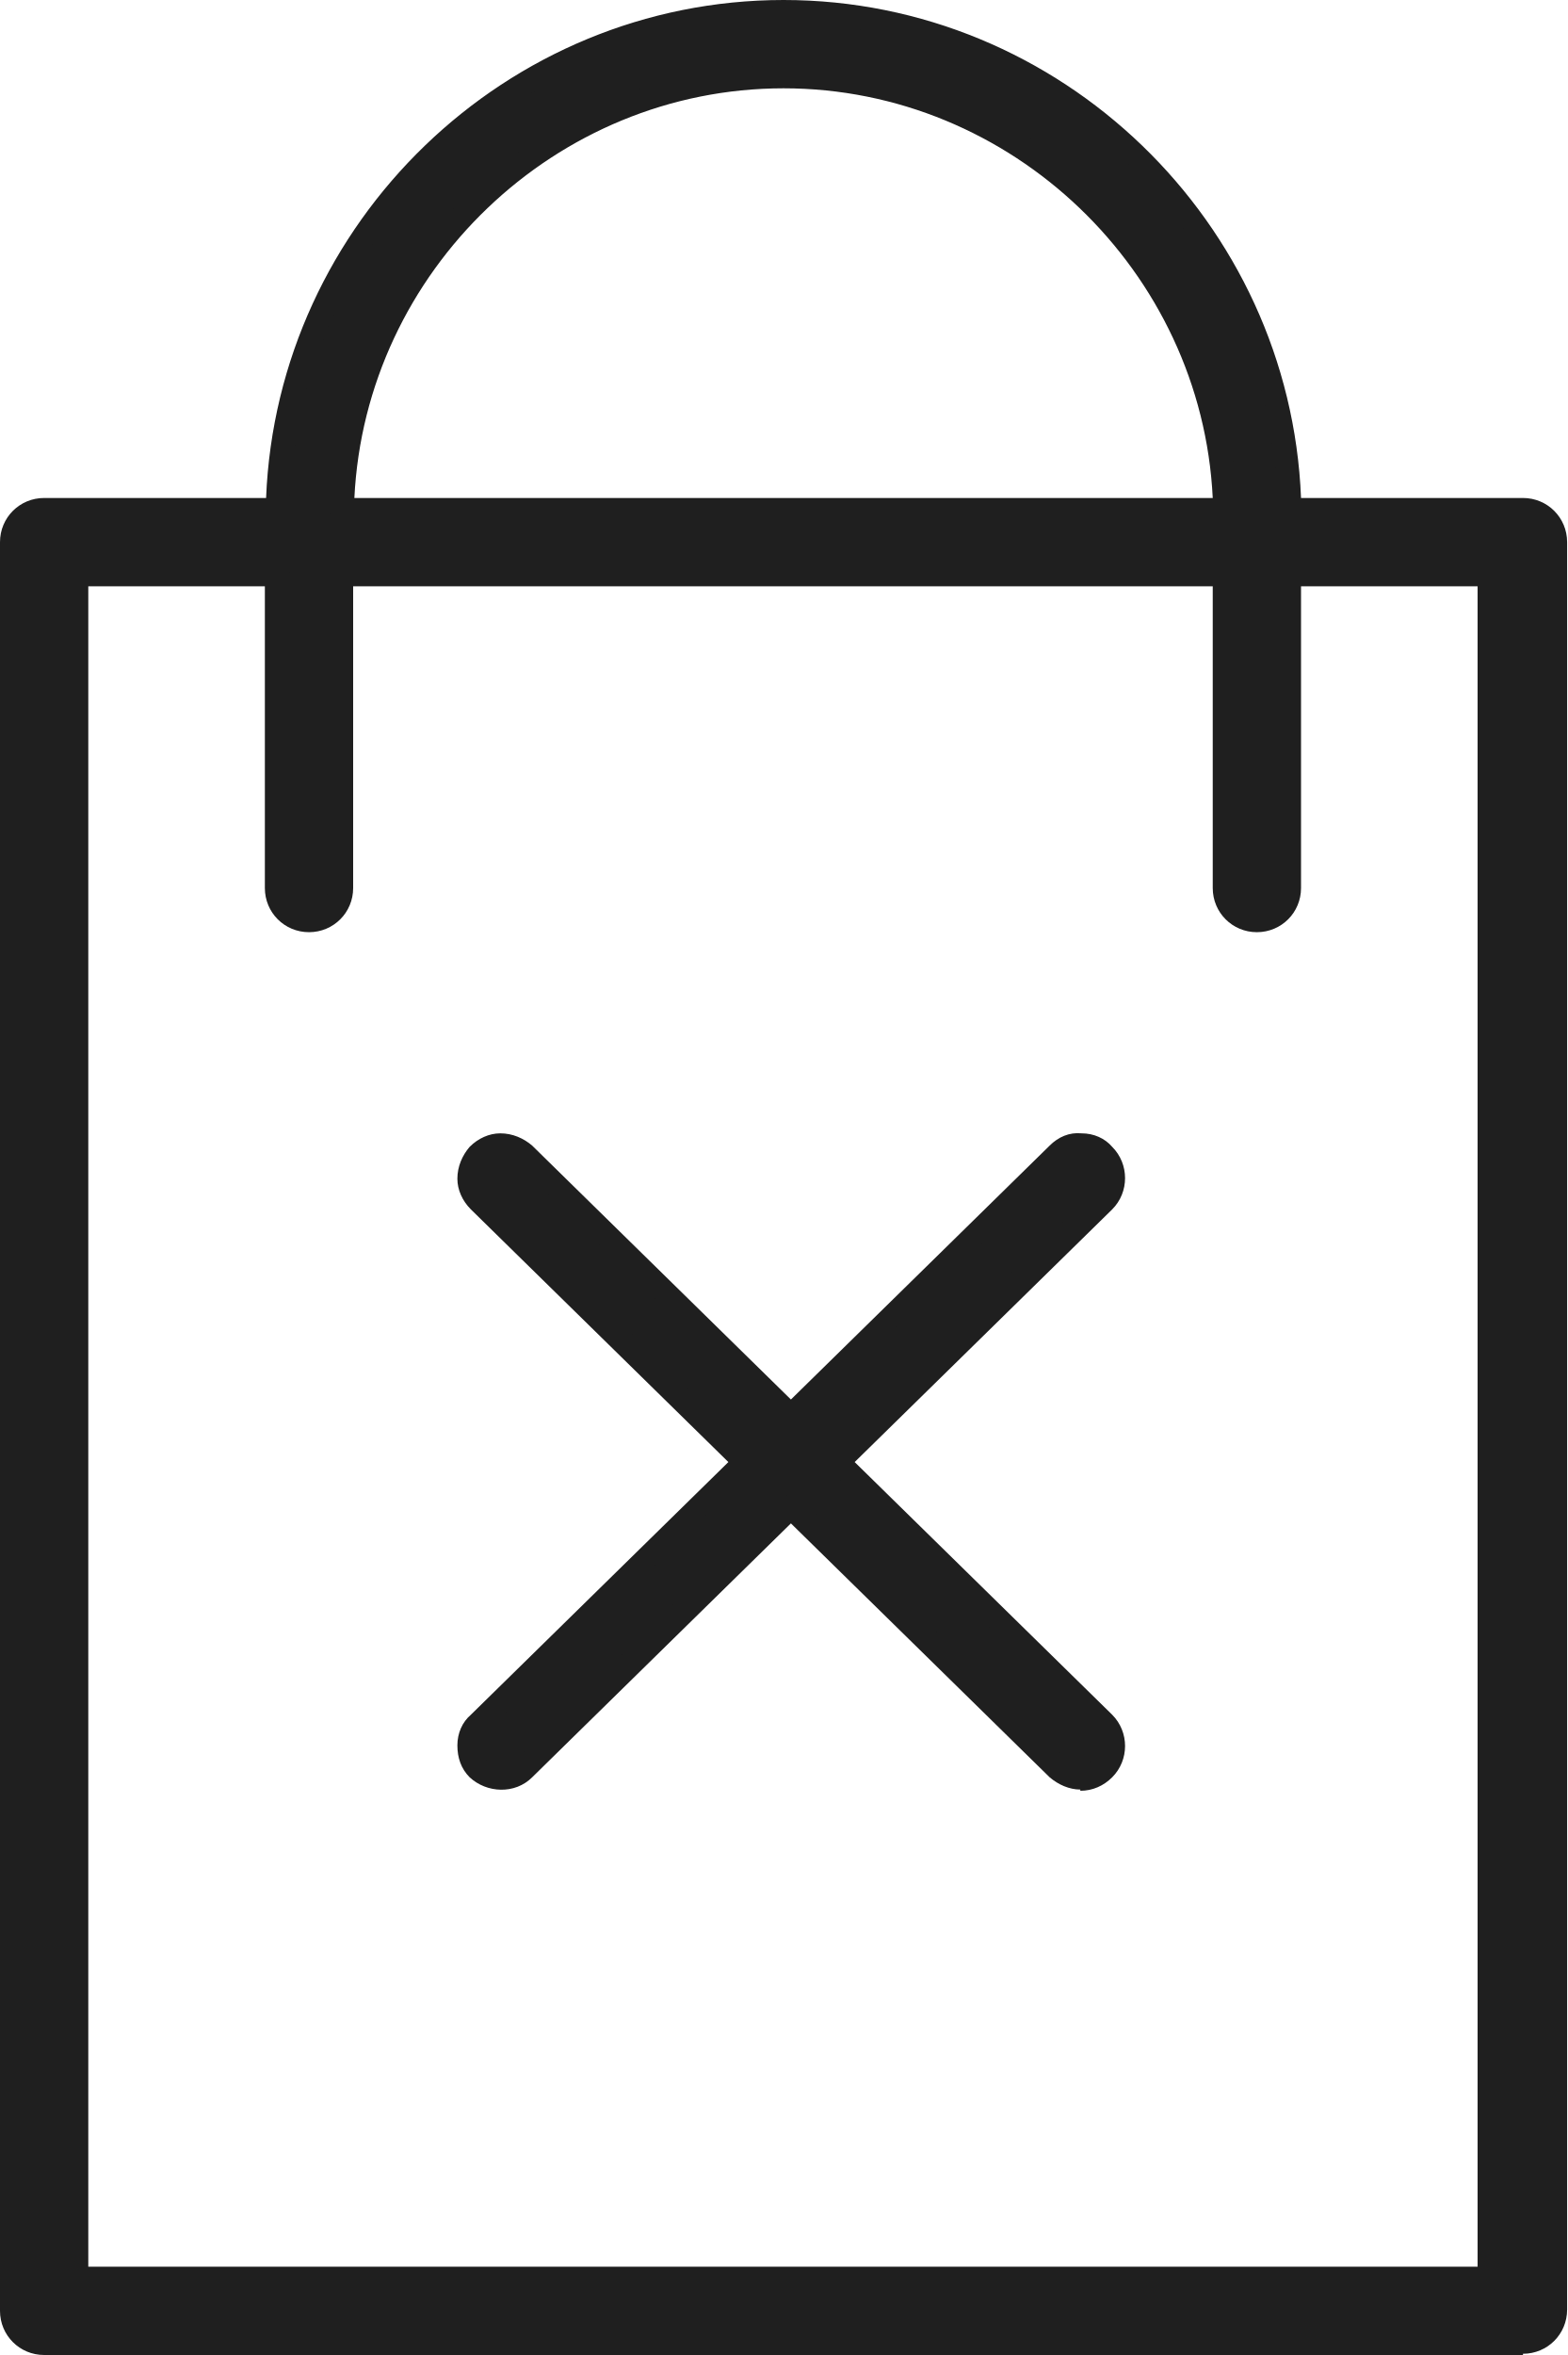
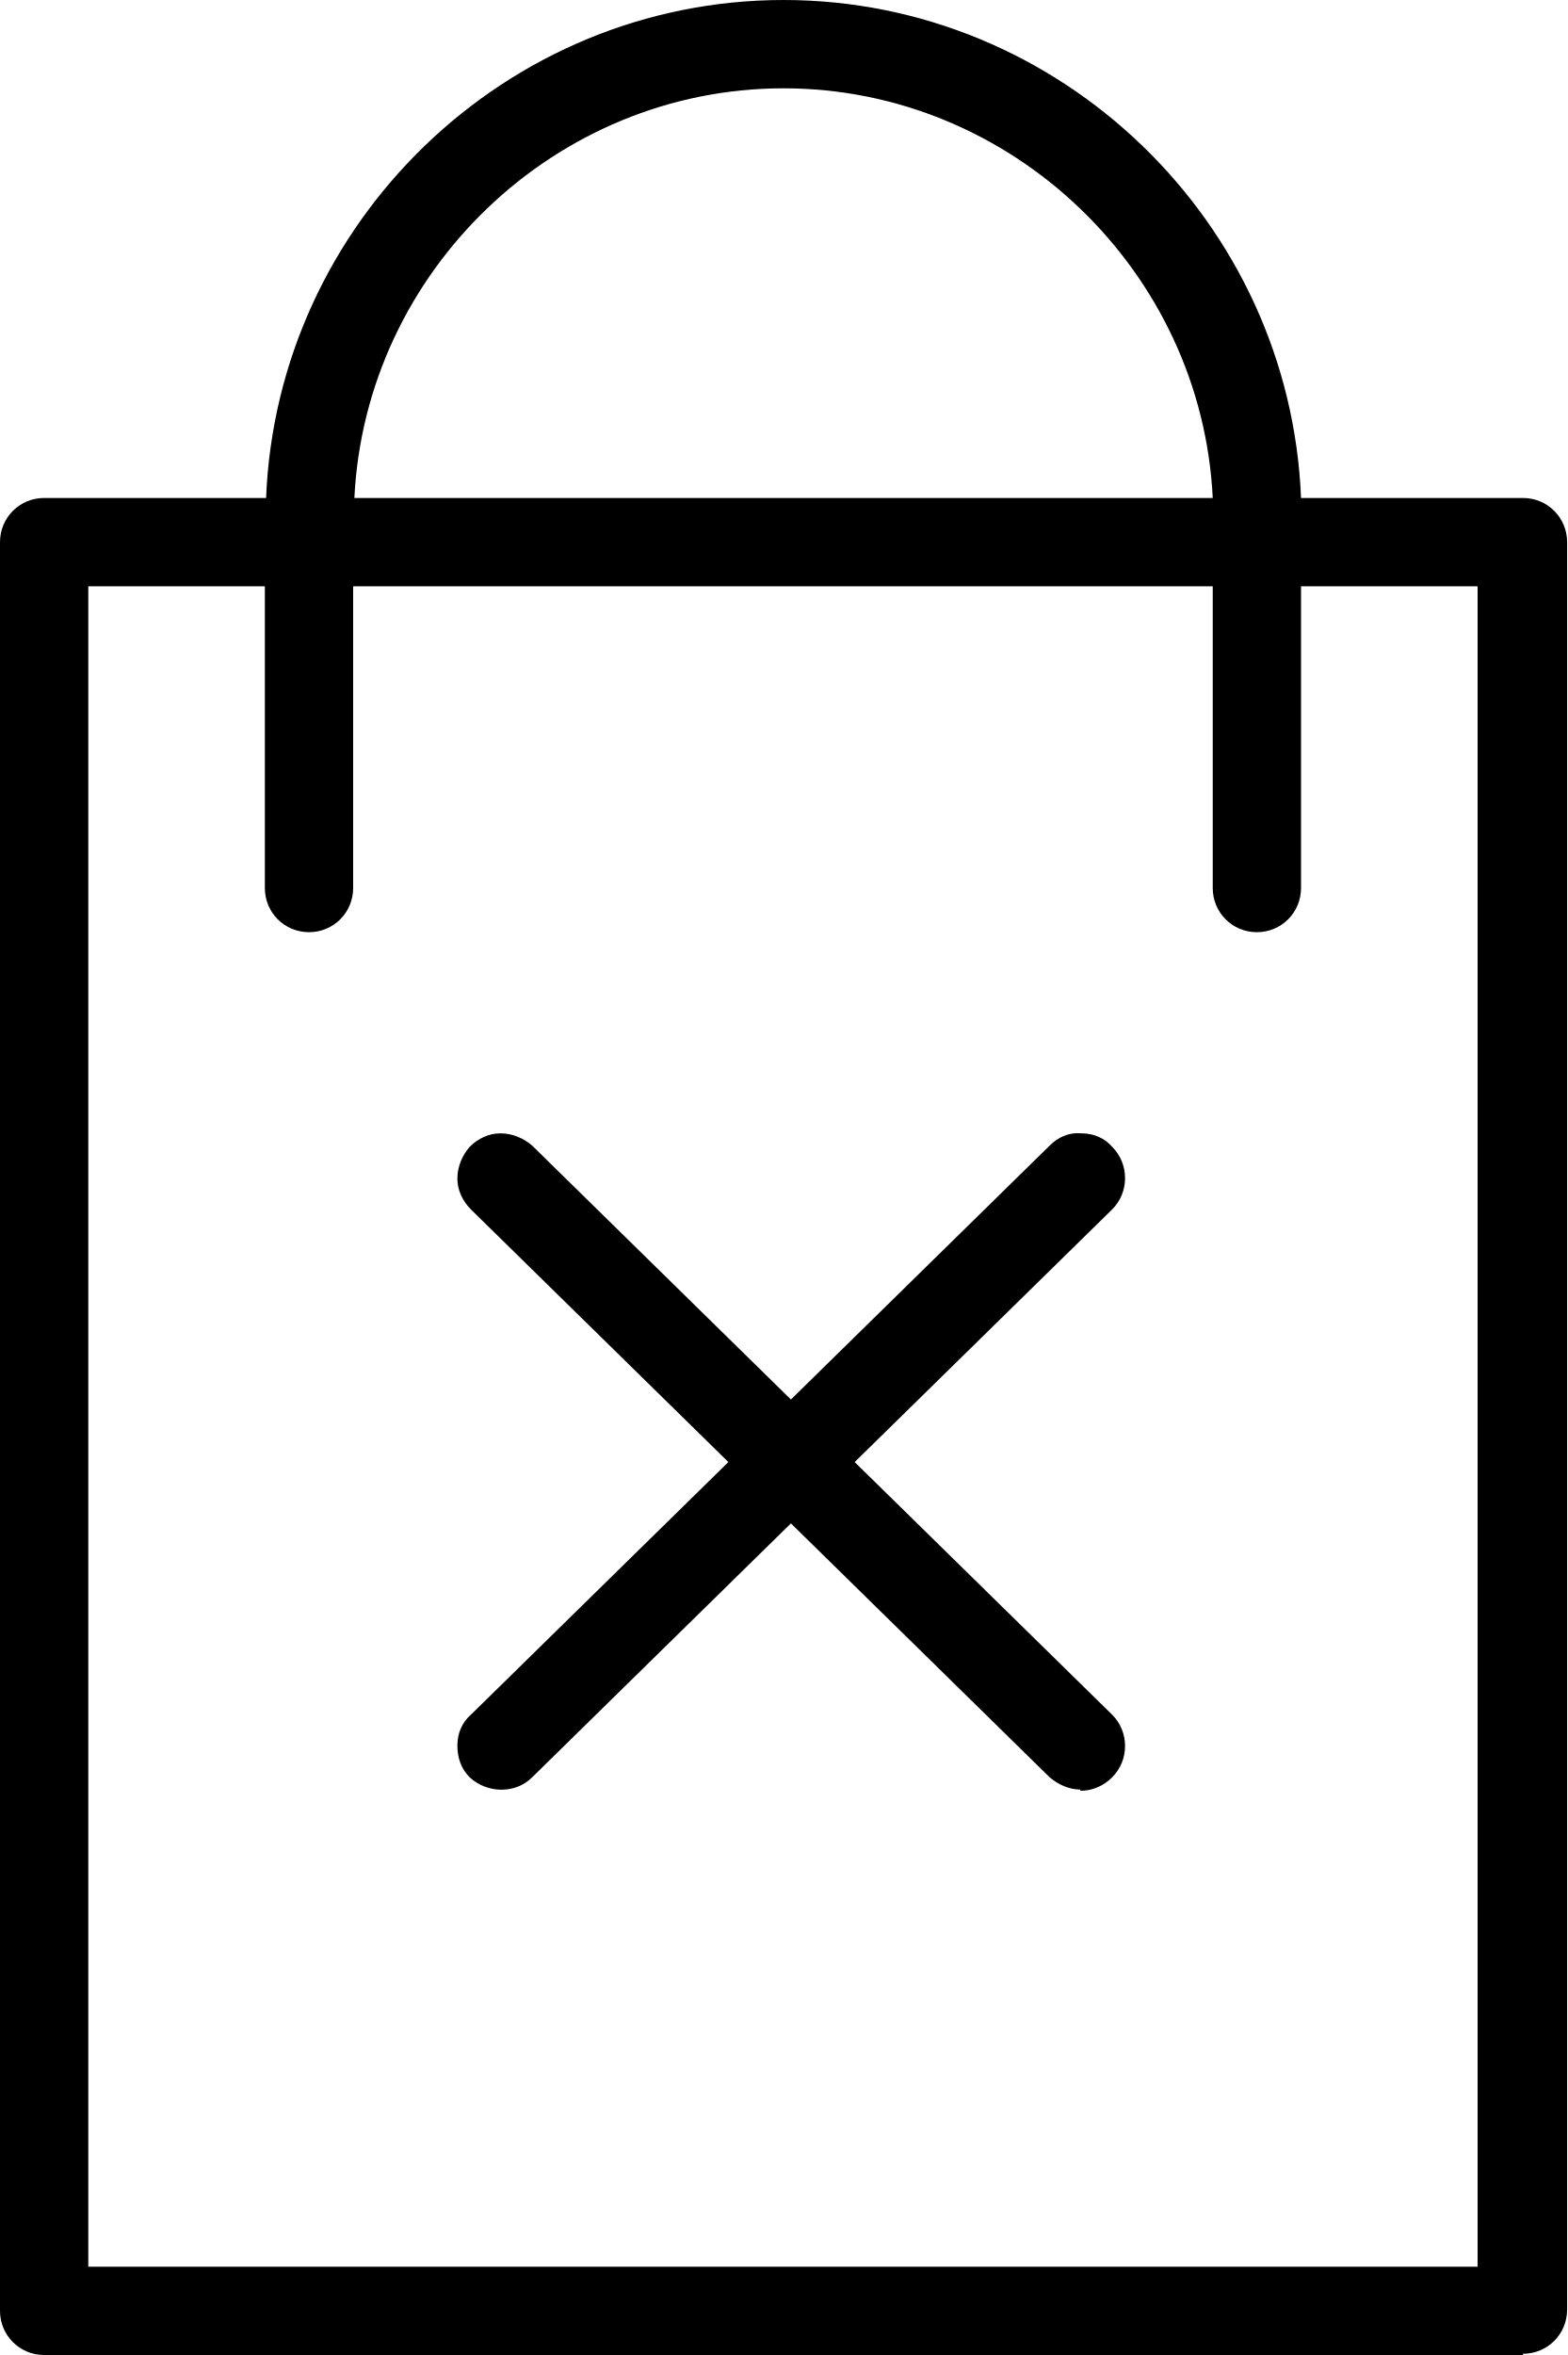
<svg xmlns="http://www.w3.org/2000/svg" id="Layer_2" data-name="Layer 2" viewBox="0 0 12.78 19.2">
  <defs>
    <style>
      .cls-1 {
-         fill: #1f1f1f;
+         fill: currentColor;
      }
    </style>
  </defs>
  <g id="Object">
    <g>
      <g>
        <path class="cls-1" d="M12.42,4.16h-1.9C10.48,1.91,8.64.1,6.39.1S2.3,1.91,2.26,4.16H.36c-.14,0-.26.12-.26.26v14.41c0,.14.12.26.26.26h12.06c.14,0,.26-.12.26-.26V4.42c0-.14-.12-.26-.26-.26ZM6.39.62c1.96,0,3.56,1.58,3.6,3.54H2.79c.04-1.96,1.64-3.54,3.6-3.54ZM12.15,18.57H.62V4.68h1.64v2.56c0,.14.12.26.26.26s.26-.12.26-.26v-2.56h7.21v2.56c0,.14.12.26.26.26s.26-.12.26-.26v-2.56h1.64v13.89Z" />
        <path class="cls-1" d="M12.42,19.2H.36c-.2,0-.36-.16-.36-.36V4.42c0-.2.16-.36.36-.36h1.81c.09-2.25,1.96-4.06,4.22-4.06s4.13,1.81,4.22,4.06h1.81c.2,0,.36.16.36.36v14.41c0,.2-.16.36-.36.36ZM.36,4.26c-.09,0-.16.07-.16.16v14.41c0,.09.07.16.16.16h12.06c.09,0,.16-.07.16-.16V4.42c0-.09-.07-.16-.16-.16h-1.9c-.05,0-.1-.04-.1-.1-.03-2.19-1.84-3.97-4.03-3.97s-3.99,1.78-4.03,3.97c0,.05-.04.1-.1.1H.36ZM12.15,18.67H.62c-.05,0-.1-.04-.1-.1V4.68c0-.05.04-.1.1-.1h1.64c.05,0,.1.04.1.1v2.56c0,.09.07.16.16.16s.16-.07.16-.16v-2.56c0-.05.04-.1.1-.1h7.21c.05,0,.1.04.1.1v2.56c0,.09.07.16.16.16s.16-.07.16-.16v-2.56c0-.05.04-.1.1-.1h1.64c.05,0,.1.04.1.1v13.89c0,.05-.04.1-.1.1ZM.72,18.48h11.33V4.78h-1.44v2.46c0,.2-.16.36-.36.36s-.36-.16-.36-.36v-2.46H2.88v2.46c0,.2-.16.36-.36.36s-.36-.16-.36-.36v-2.46H.72v13.69ZM9.99,4.26H2.79s-.05-.01-.07-.03c-.02-.02-.03-.04-.03-.07.04-2,1.7-3.63,3.7-3.63s3.66,1.63,3.7,3.63c0,.03,0,.05-.03.07-.02.02-.04.03-.07.03ZM2.89,4.06h7c-.09-1.85-1.64-3.34-3.5-3.34s-3.41,1.49-3.5,3.34Z" />
      </g>
      <g>
        <path class="cls-1" d="M9,9.42c-.1-.1-.27-.1-.37,0l-2.18,2.13-2.18-2.13c-.1-.1-.27-.1-.37,0-.1.1-.1.27,0,.37l2.17,2.13-2.17,2.13c-.1.1-.1.27,0,.37.05.05.12.08.19.08s.13-.02.18-.08l2.18-2.13,2.18,2.13c.05.05.12.08.18.08s.14-.03.19-.08c.1-.1.1-.27,0-.37l-2.17-2.13,2.17-2.13c.1-.1.1-.27,0-.37Z" />
        <path class="cls-1" d="M8.81,14.59c-.09,0-.18-.04-.25-.1l-2.11-2.07-2.11,2.07c-.14.14-.37.13-.51,0-.07-.07-.1-.16-.1-.26,0-.1.04-.19.11-.25l2.1-2.06-2.1-2.06c-.07-.07-.11-.16-.11-.25,0-.1.04-.19.1-.26.07-.07.16-.11.25-.11.1,0,.19.04.26.1l2.11,2.07,2.11-2.07c.07-.07.16-.11.26-.1.1,0,.19.04.25.11h0c.14.14.14.37,0,.51l-2.1,2.06,2.1,2.06c.14.14.14.37,0,.51-.07.07-.16.11-.26.11ZM6.45,12.18s.05,0,.07.03l2.18,2.13c.06.06.17.06.23,0,.06-.06.06-.17,0-.23l-2.17-2.13s-.03-.04-.03-.07.01-.05.03-.07l2.17-2.13s.05-.07.05-.12c0-.04-.02-.08-.05-.12h0s-.07-.05-.12-.05c-.05,0-.09.02-.12.05l-2.18,2.13s-.1.04-.14,0l-2.17-2.13s-.07-.05-.11-.05h0s-.08.02-.12.05c-.03.03-.05.07-.05.12,0,.04.02.08.05.12l2.17,2.13s.03.04.03.07-.01.05-.03.07l-2.17,2.13s-.05.07-.05.12c0,.04.02.09.05.12.06.06.17.06.23,0l2.17-2.13s.04-.03.07-.03Z" />
      </g>
    </g>
  </g>
</svg>
